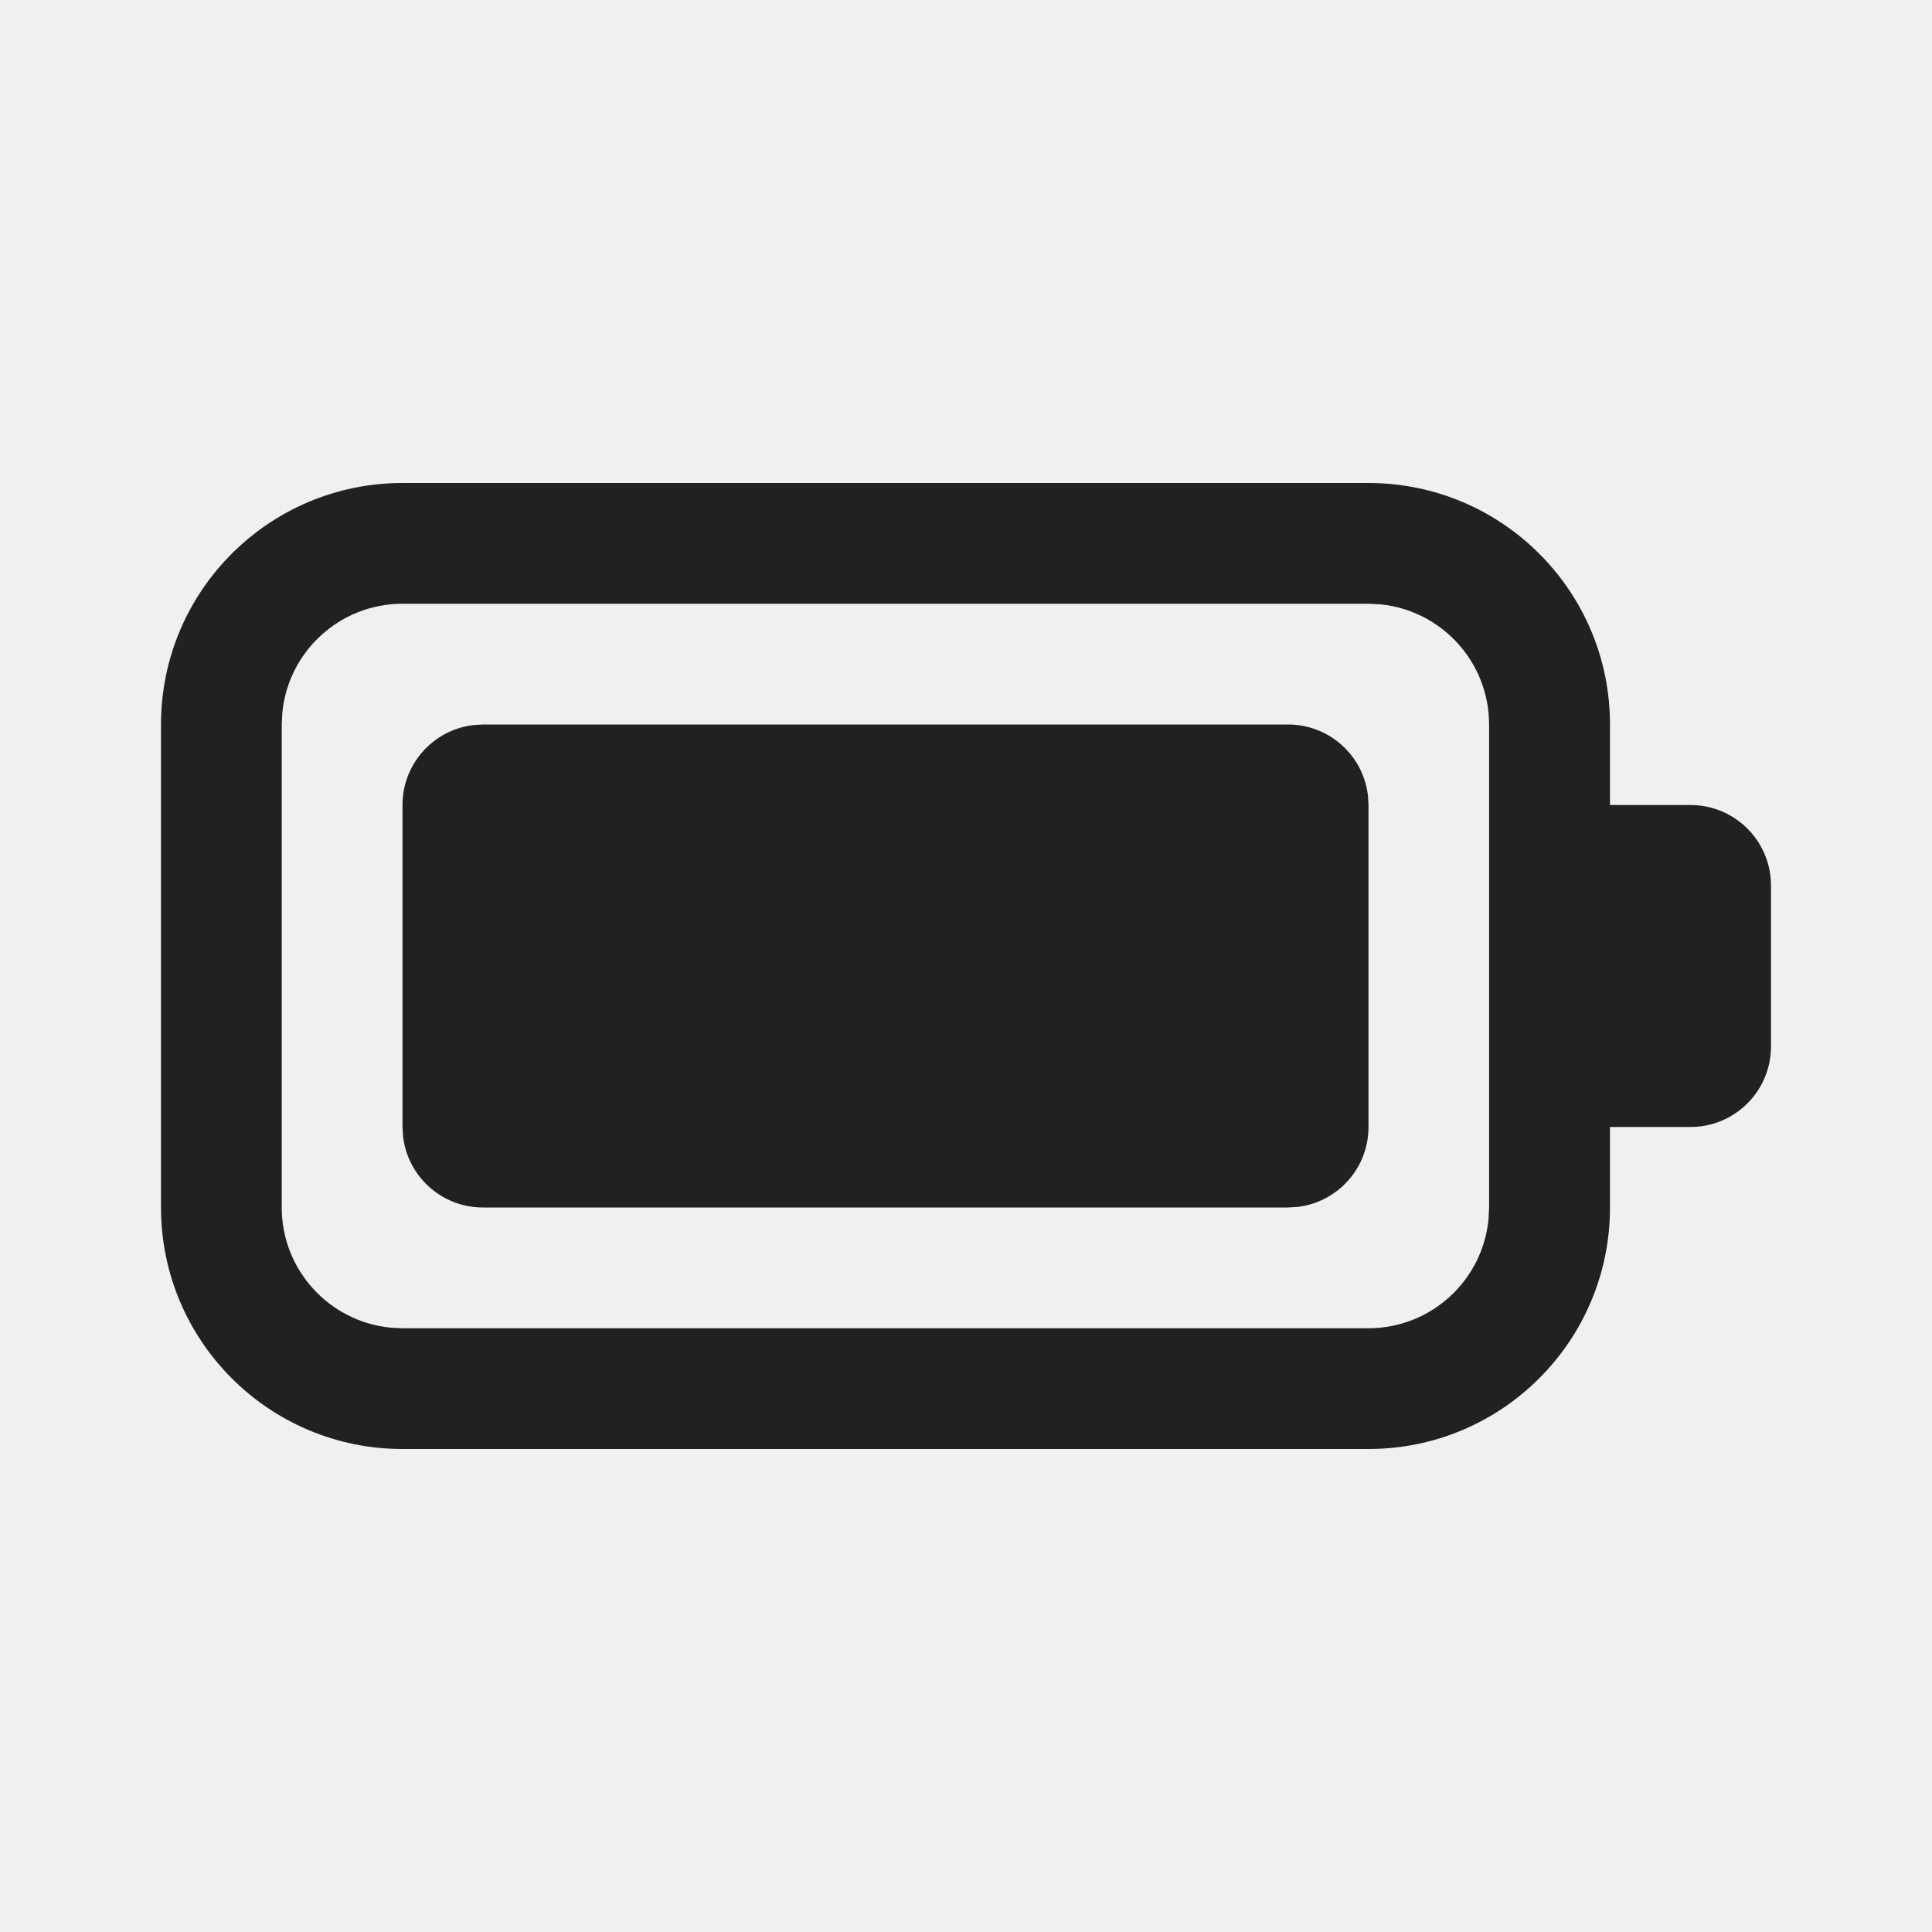
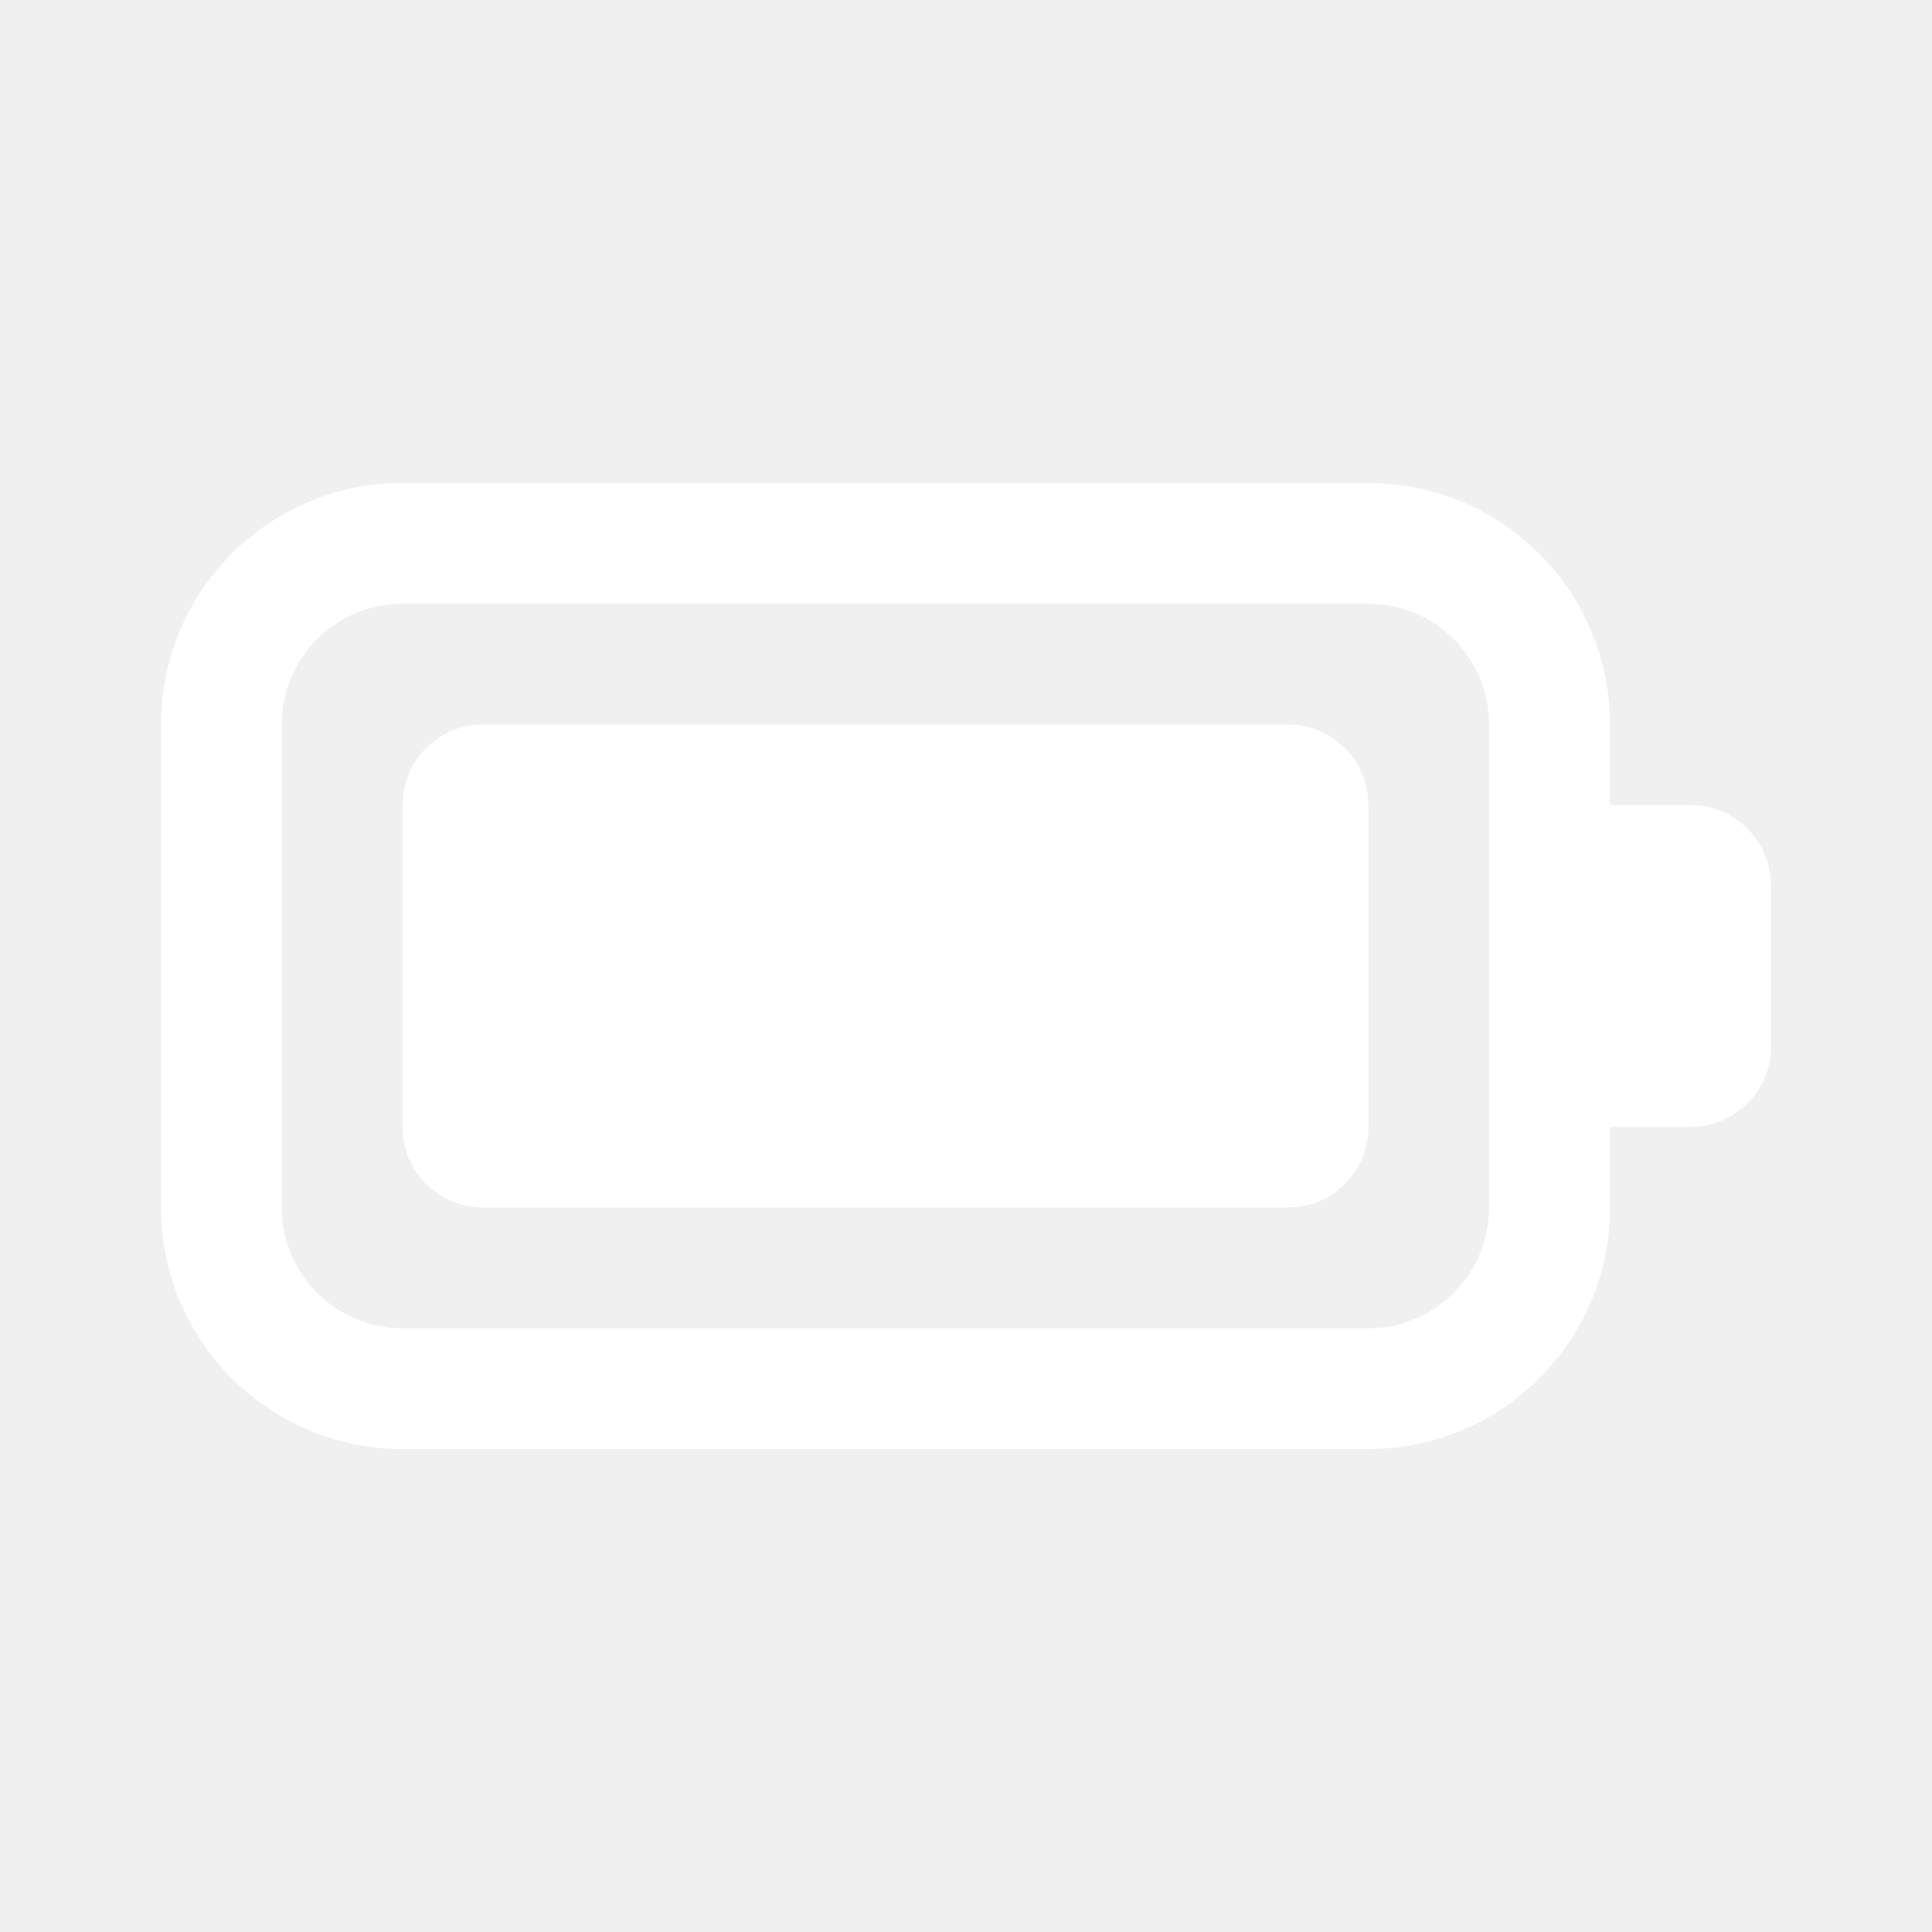
<svg xmlns="http://www.w3.org/2000/svg" width="800px" height="800px" viewBox="0 0 24 24" version="1.1">
  <g id="🔍-Product-Icons" stroke="none" stroke-width="1" fill="none" fill-rule="evenodd">
-     <g id="ic_fluent_battery_full_24_regular" fill="#212121" fill-rule="nonzero">
+     <g id="ic_fluent_battery_full_24_regular" fill="#FFFFFF" fill-rule="nonzero">
      <path d="M17,6 C18.657,6 20,7.343 20,9 L20,10 L21,10 C21.182,10 21.353,10.049 21.5,10.134 C21.799,10.307 22,10.63 22,11 L22,13 C22,13.37 21.799,13.693 21.5,13.866 C21.353,13.951 21.182,14 21,14 L20,14 L20,15 C20,16.657 18.657,18 17,18 L5,18 C3.343,18 2,16.657 2,15 L2,9 C2,7.343 3.343,6 5,6 L17,6 Z M16.998,7.5 L5,7.5 C4.22,7.5 3.579,8.095 3.507,8.856 L3.5,9 L3.5,15 C3.5,15.78 4.095,16.42 4.855,16.493 L5,16.5 L16.998,16.5 C17.778,16.5 18.419,15.905 18.491,15.144 L18.498,15 L18.498,9 C18.498,8.22 17.903,7.58 17.143,7.507 L16.998,7.5 Z M6,9 L16,9 C16.513,9 16.936,9.386 16.993,9.883 L17,10 L17,14 C17,14.513 16.614,14.936 16.117,14.993 L16,15 L6,15 C5.487,15 5.064,14.614 5.007,14.117 L5,14 L5,10 C5,9.487 5.386,9.064 5.883,9.007 L6,9 L16,9 L6,9 Z" id="🎨-Color">

</path>
    </g>
  </g>
</svg>
